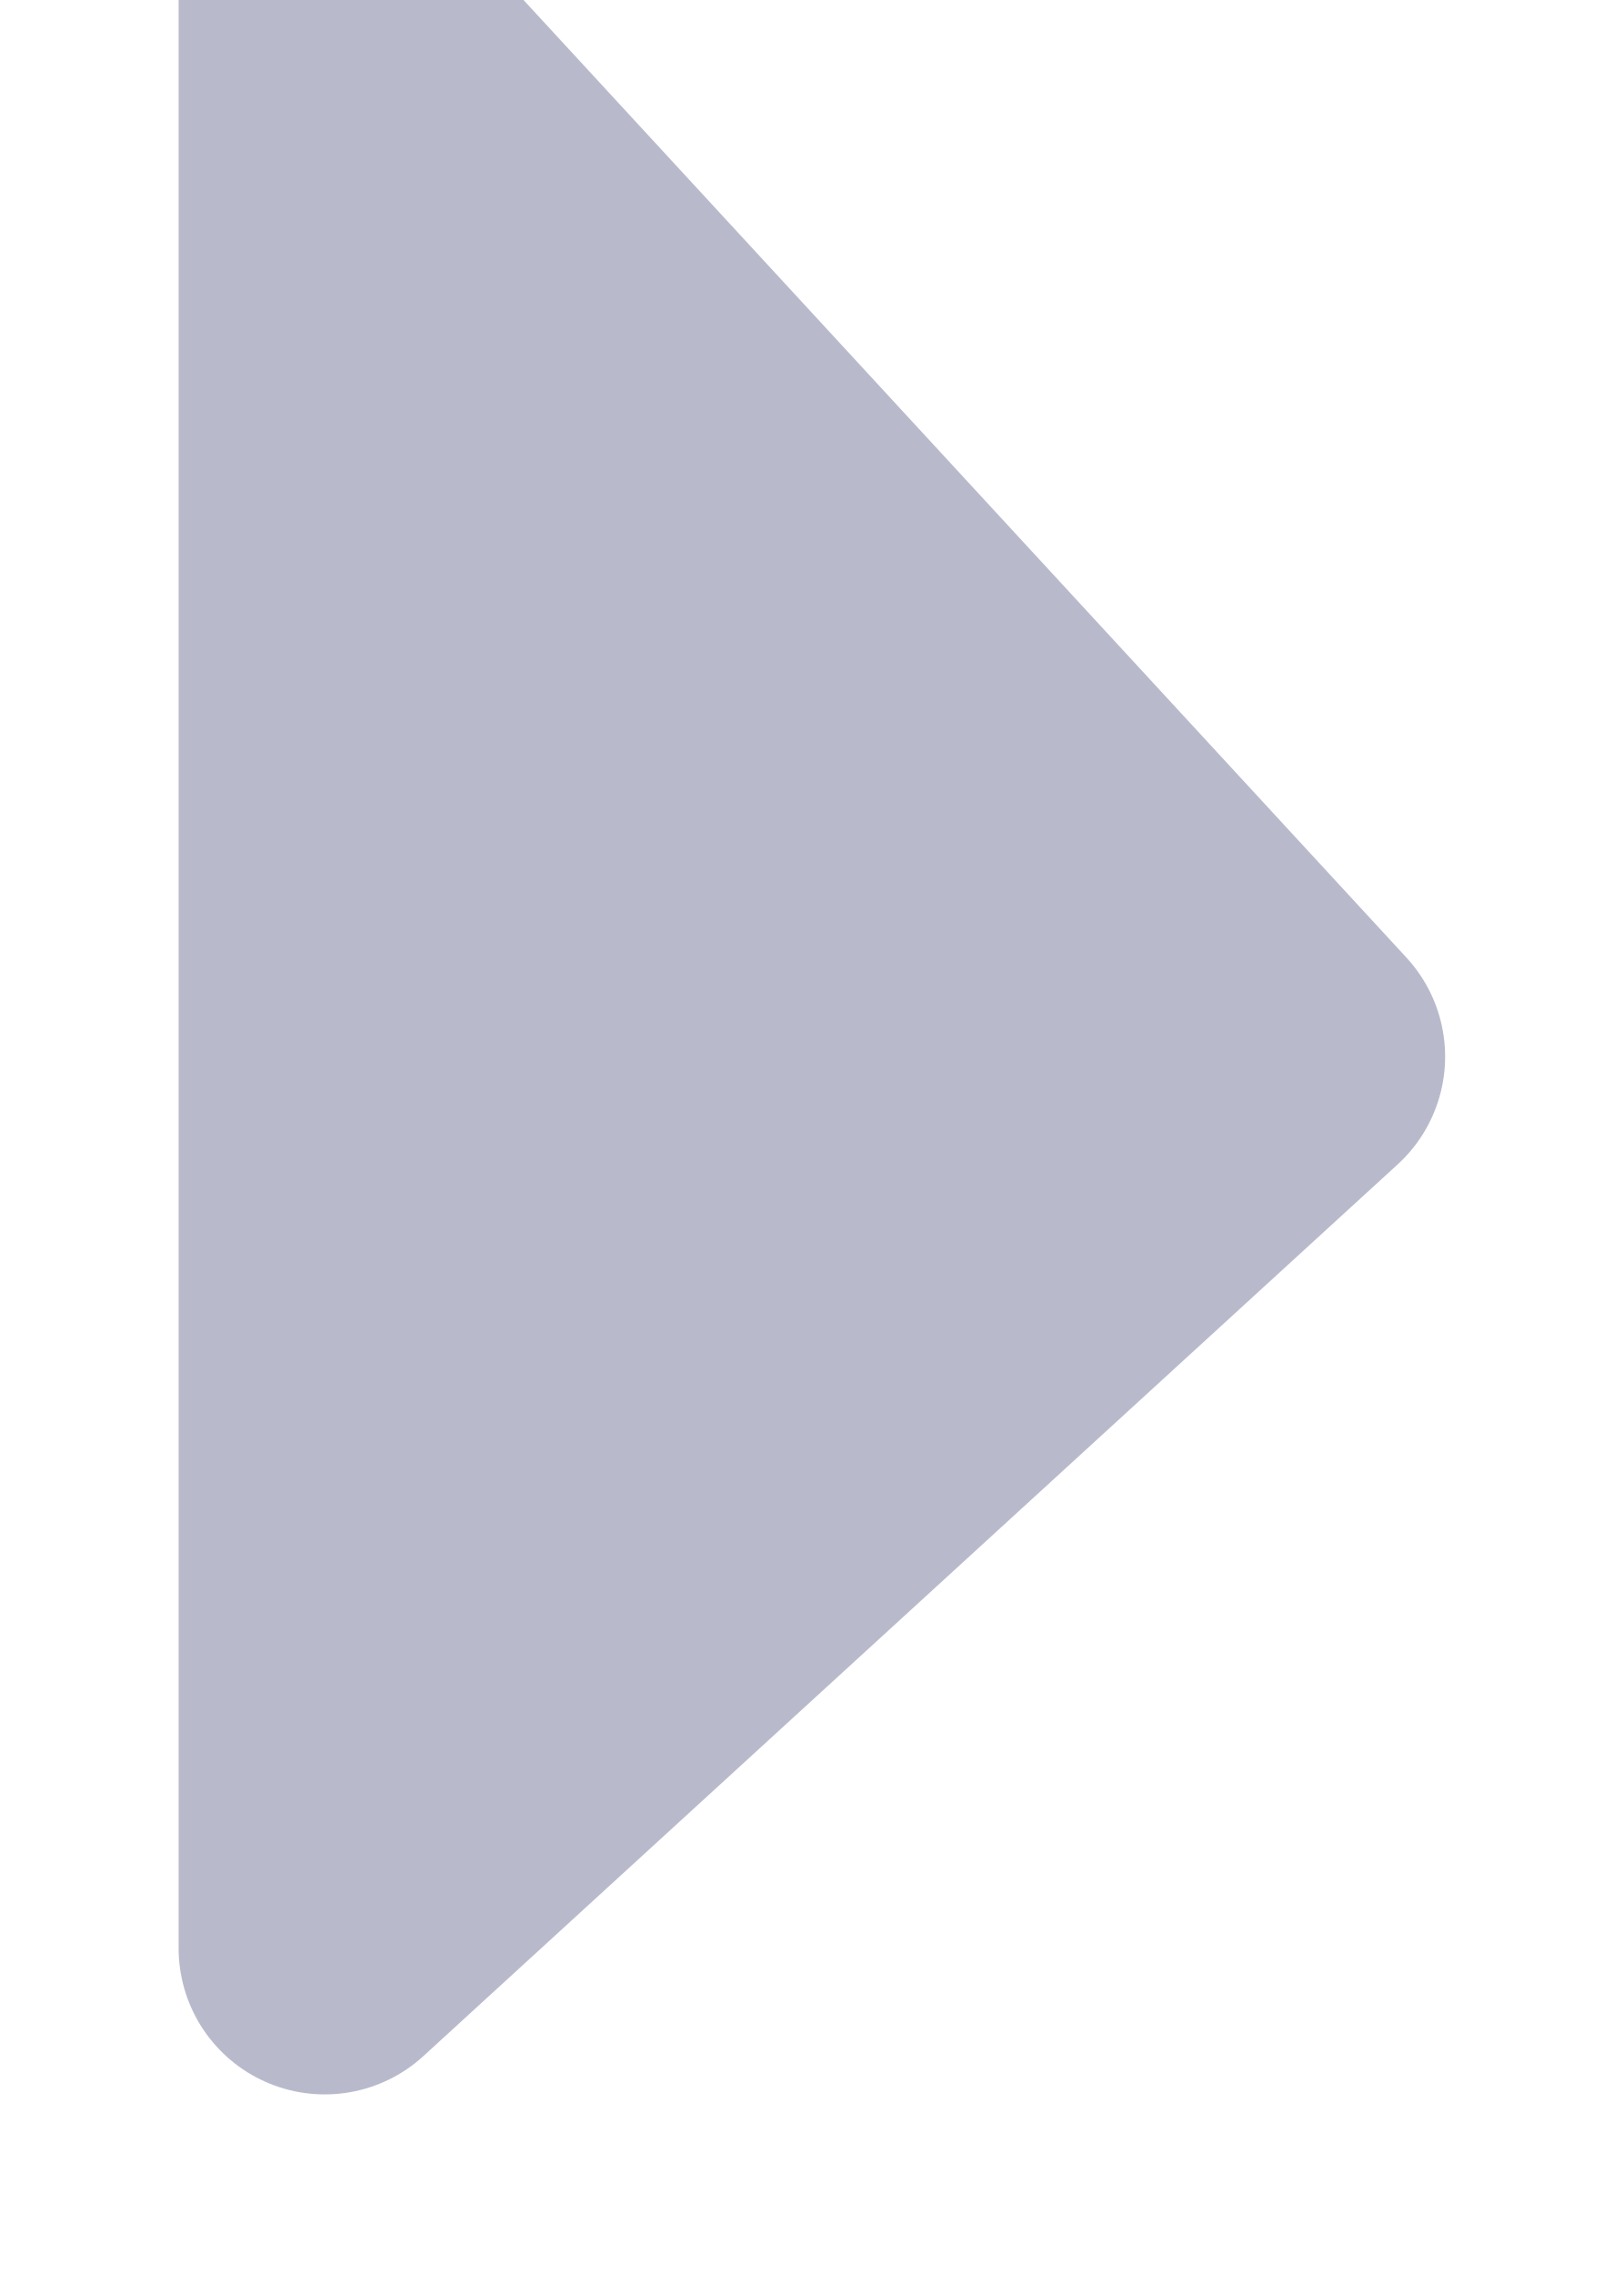
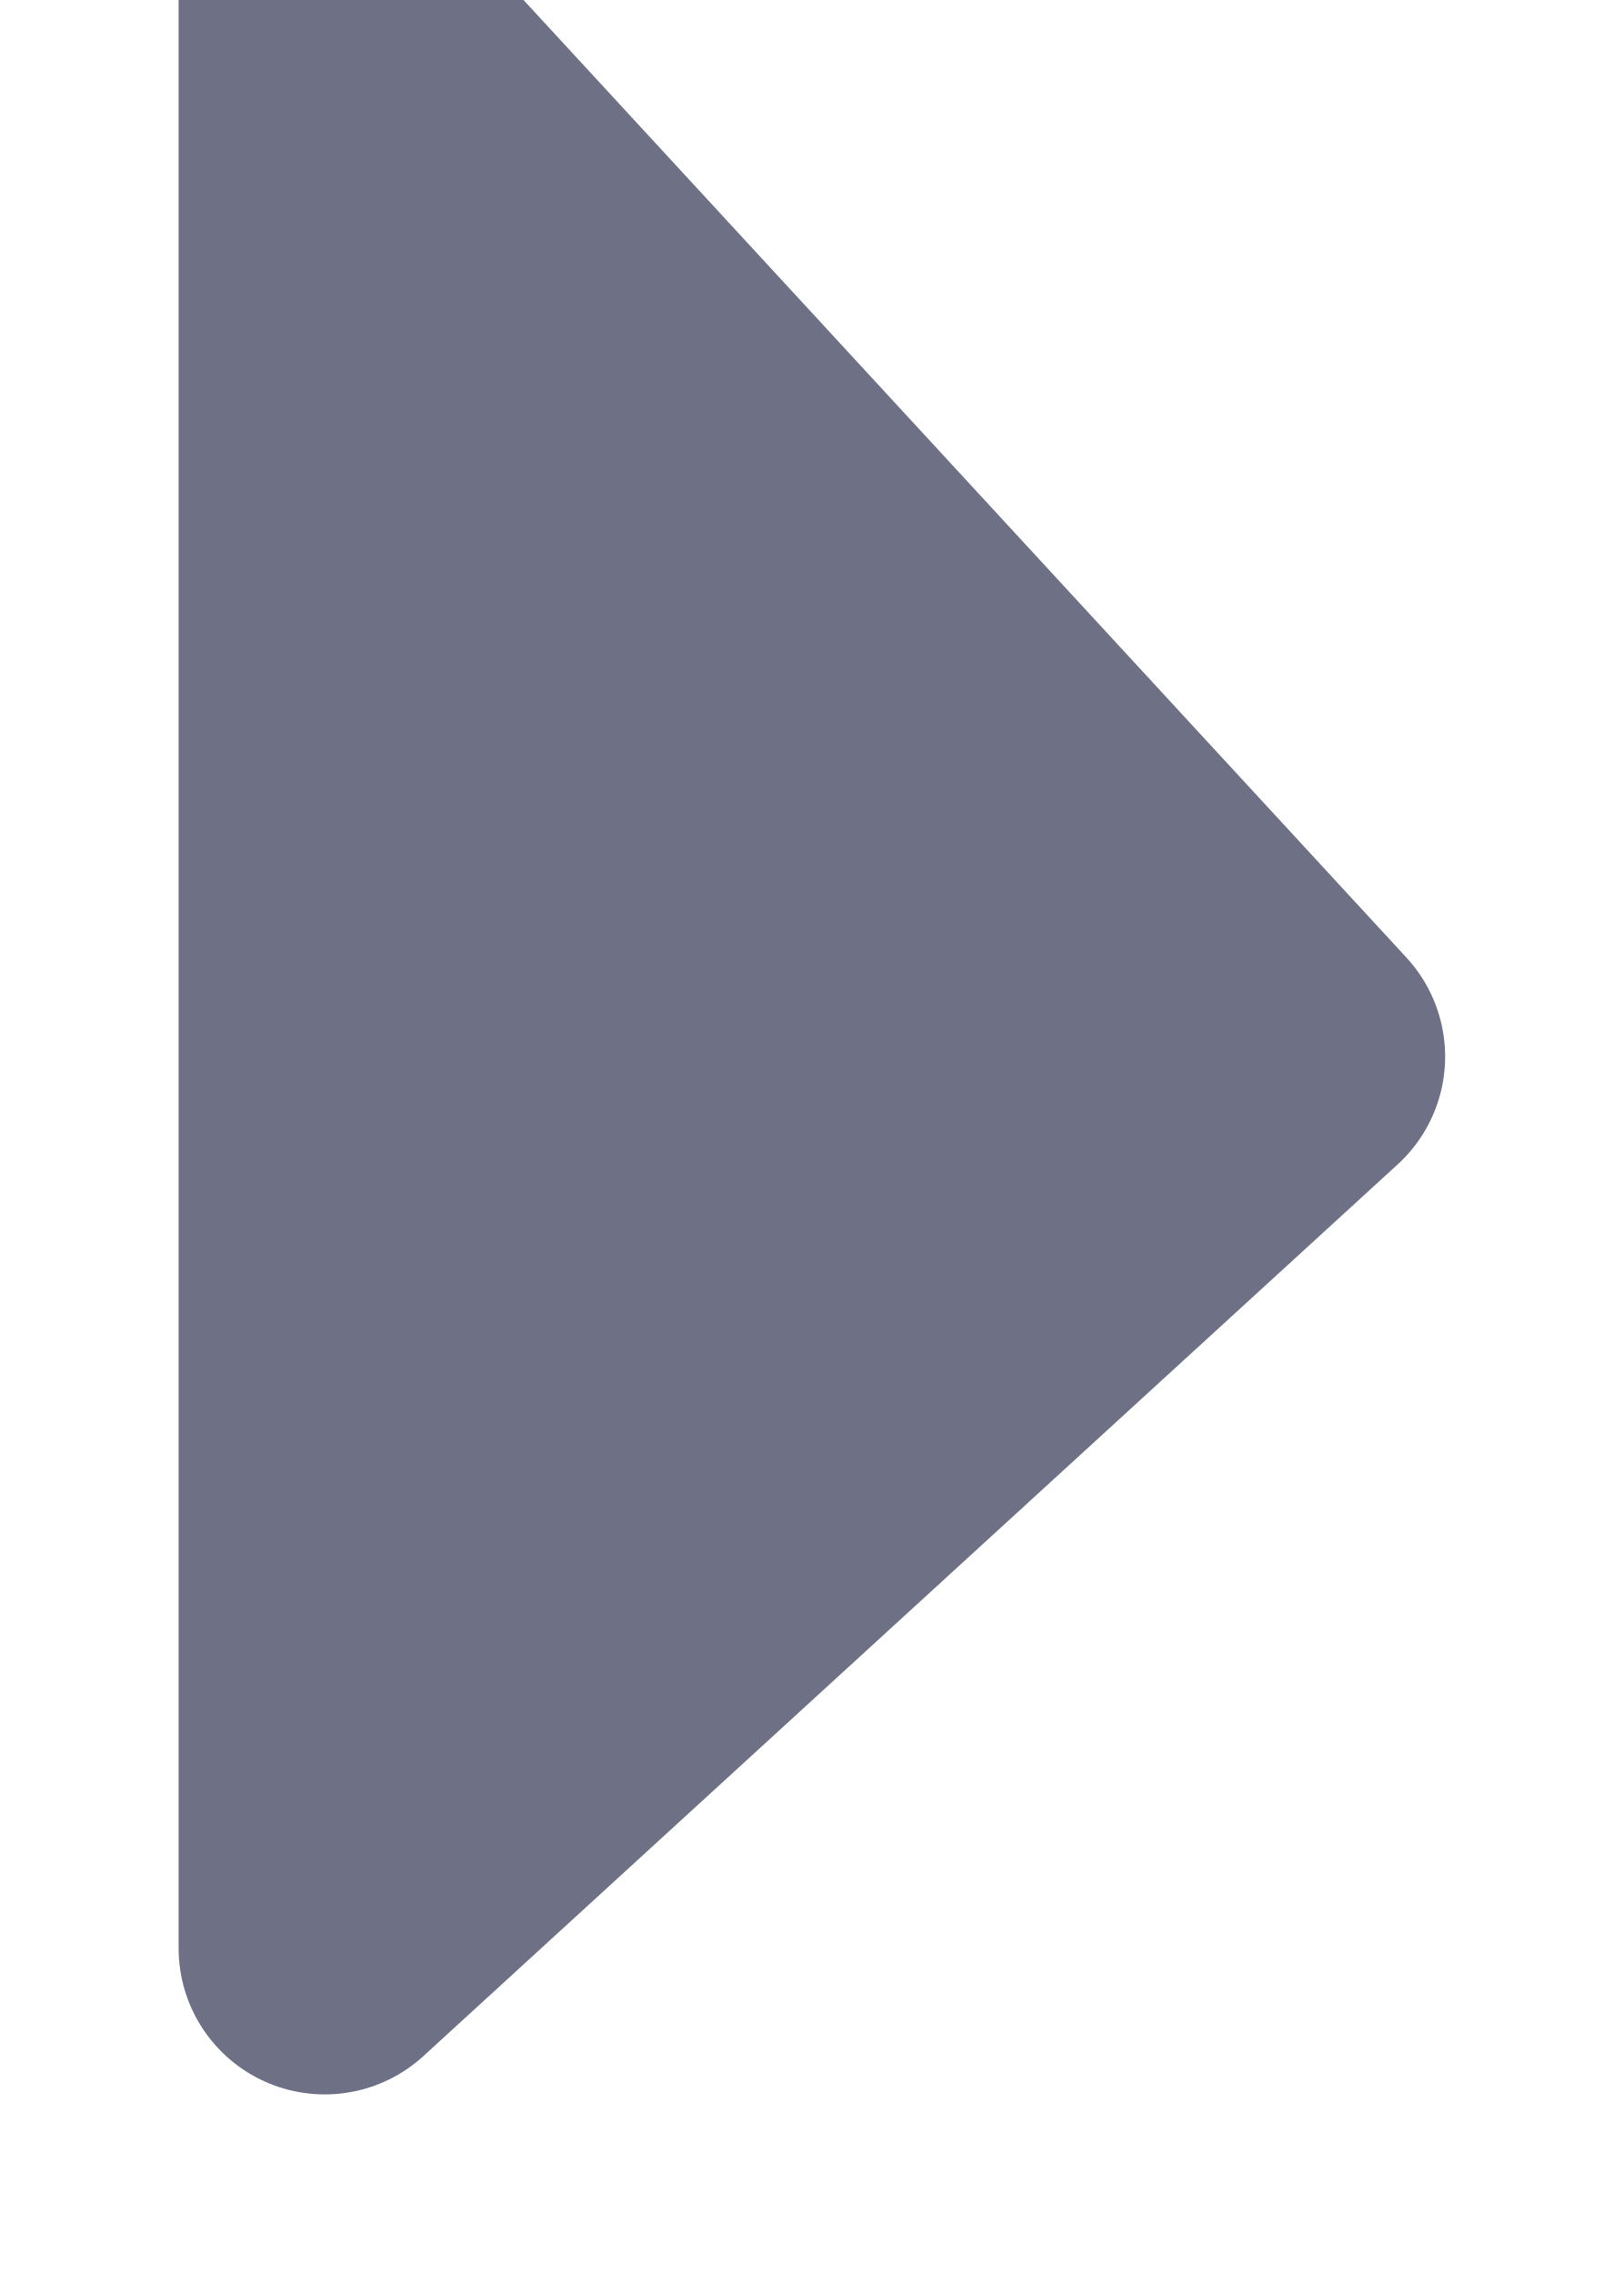
<svg xmlns="http://www.w3.org/2000/svg" width="5px" height="7px" viewBox="0 0 5 7" version="1.1">
  <g id="页面-1" stroke="none" stroke-width="1" fill="none" fill-rule="evenodd" stroke-linecap="round" stroke-linejoin="round">
-     <g id="菜单" transform="translate(-704, -15)" fill="#B8BACC" stroke="#B8BACC" stroke-width="0.9">
+     <g id="菜单" transform="translate(-704, -15)" fill="#6E7085" stroke="#6E7085" stroke-width="0.9">
      <g id="编组" transform="translate(702, 8)">
        <polygon id="路径备份" transform="translate(4.5, 10) scale(-1, 1) translate(-4.5, -10) " points="6 7 3 10.254 6 13" />
      </g>
    </g>
  </g>
</svg>
